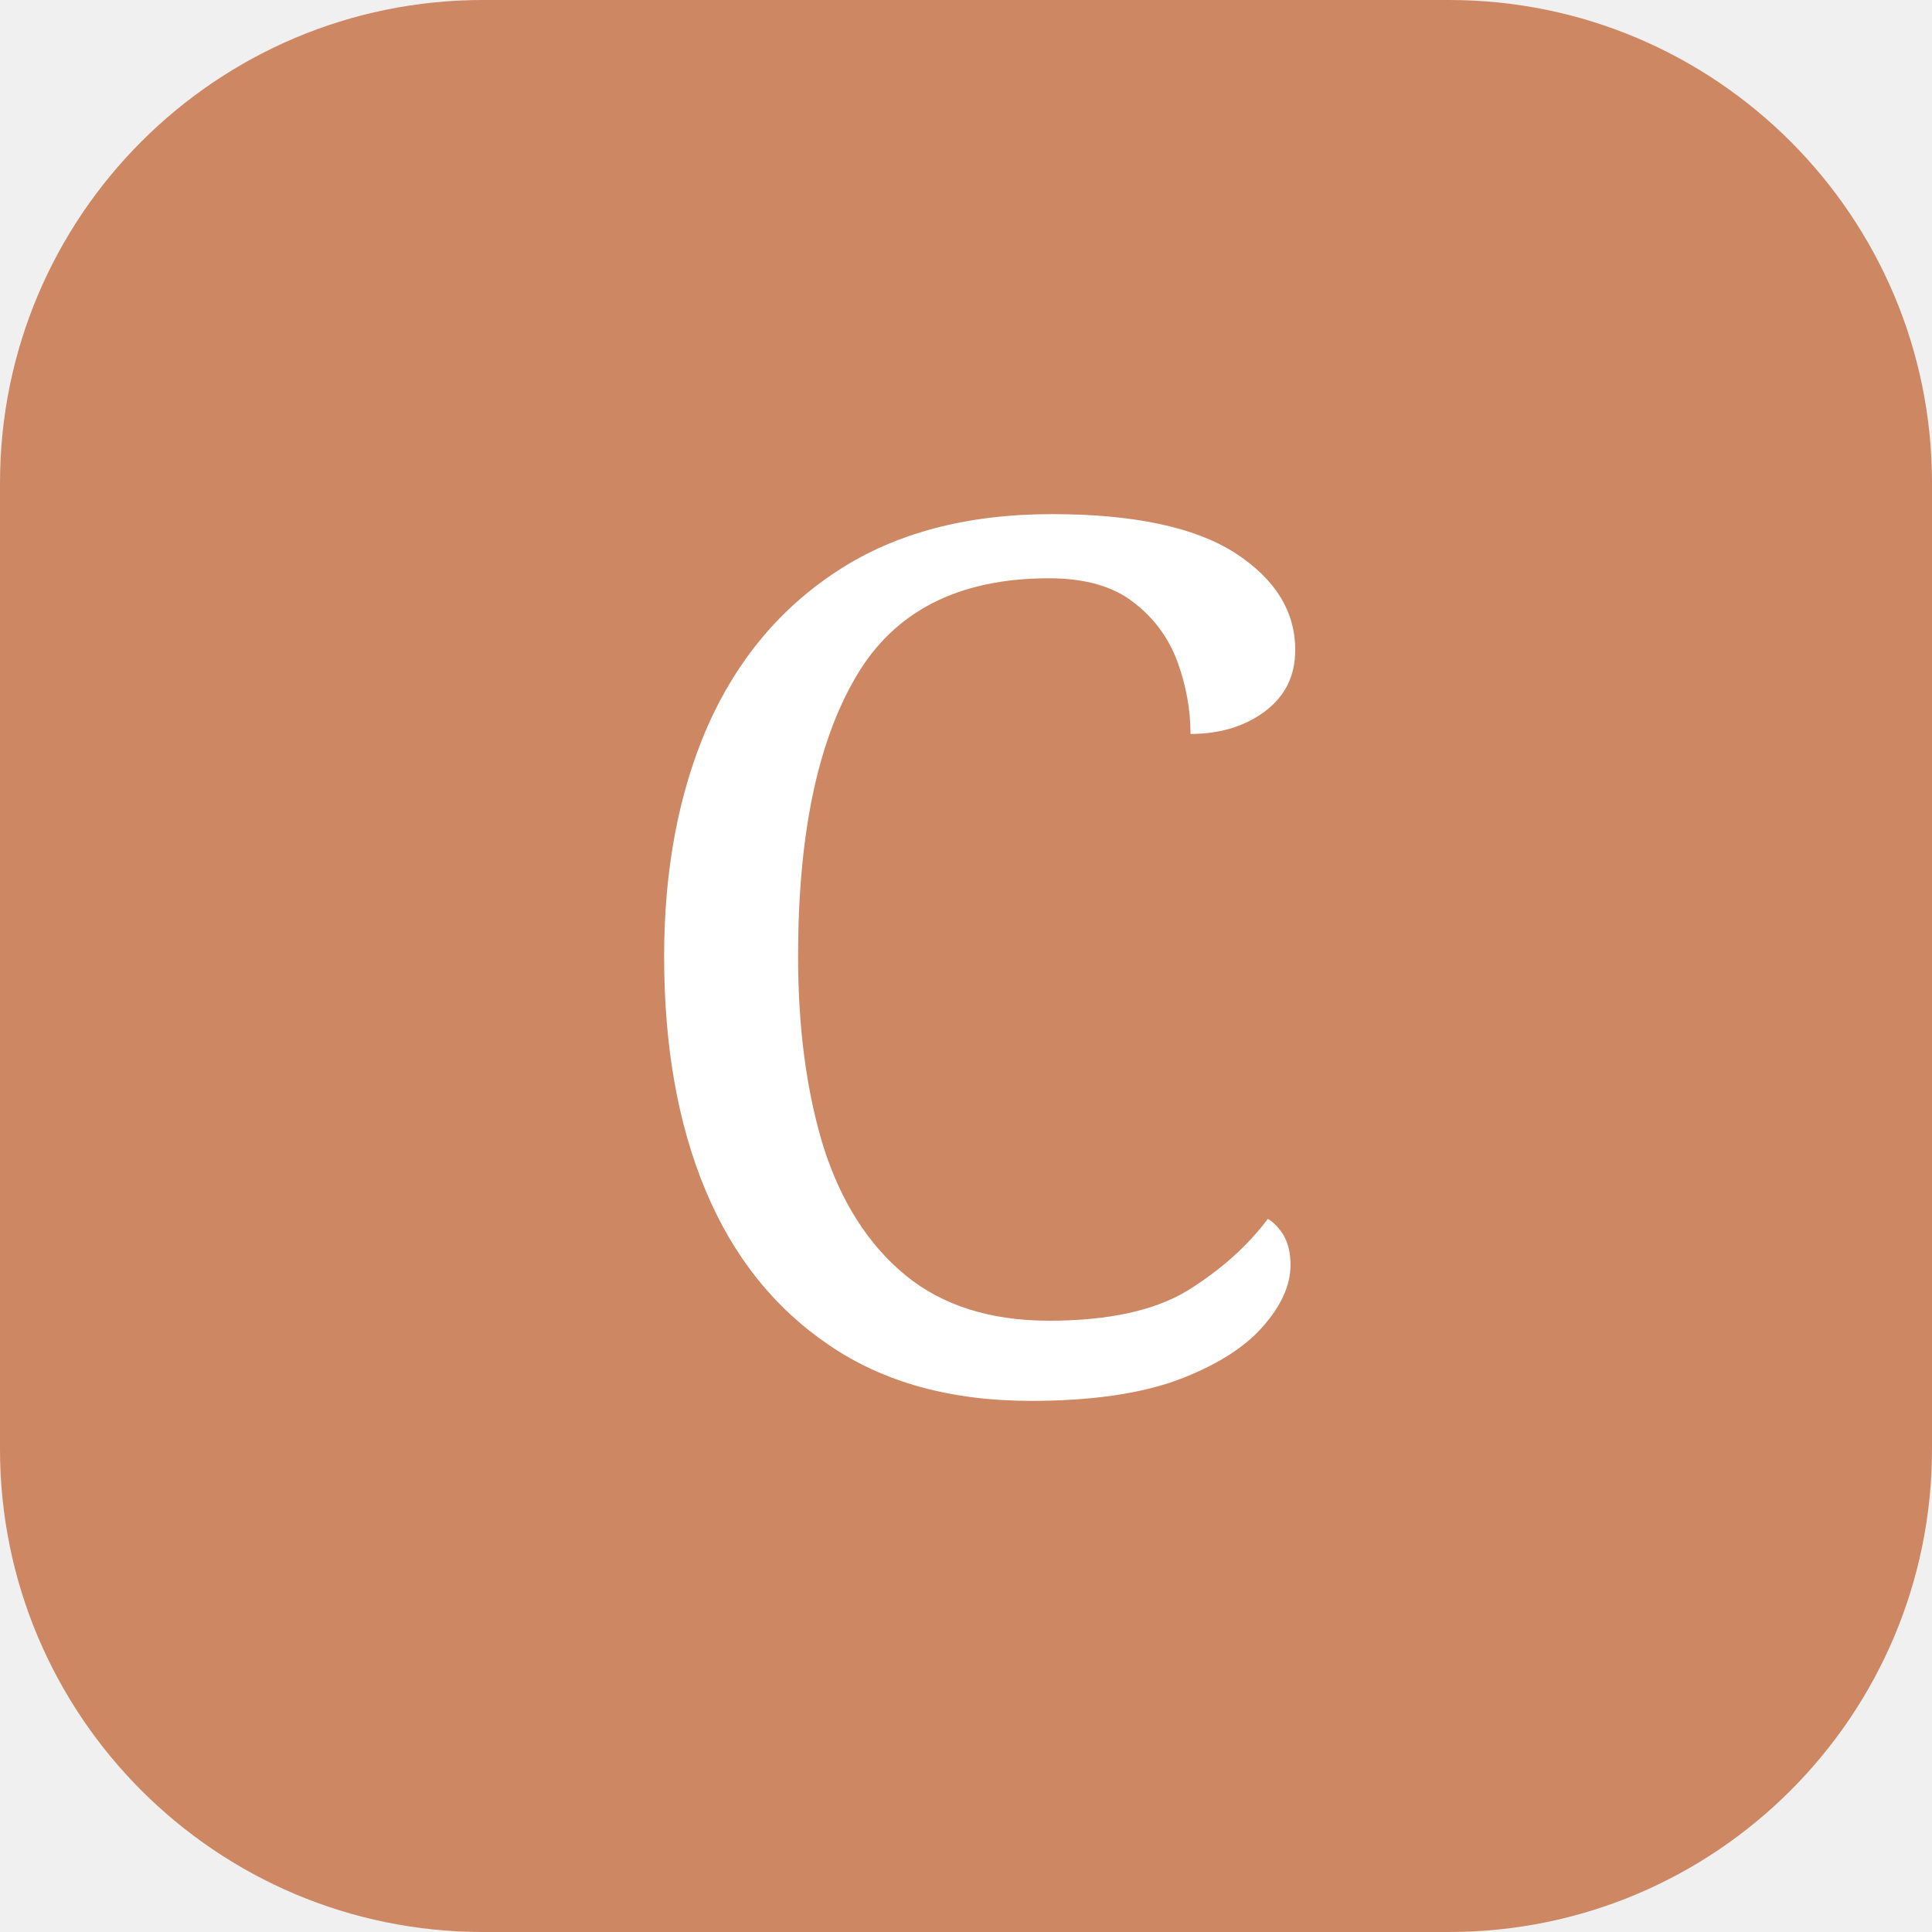
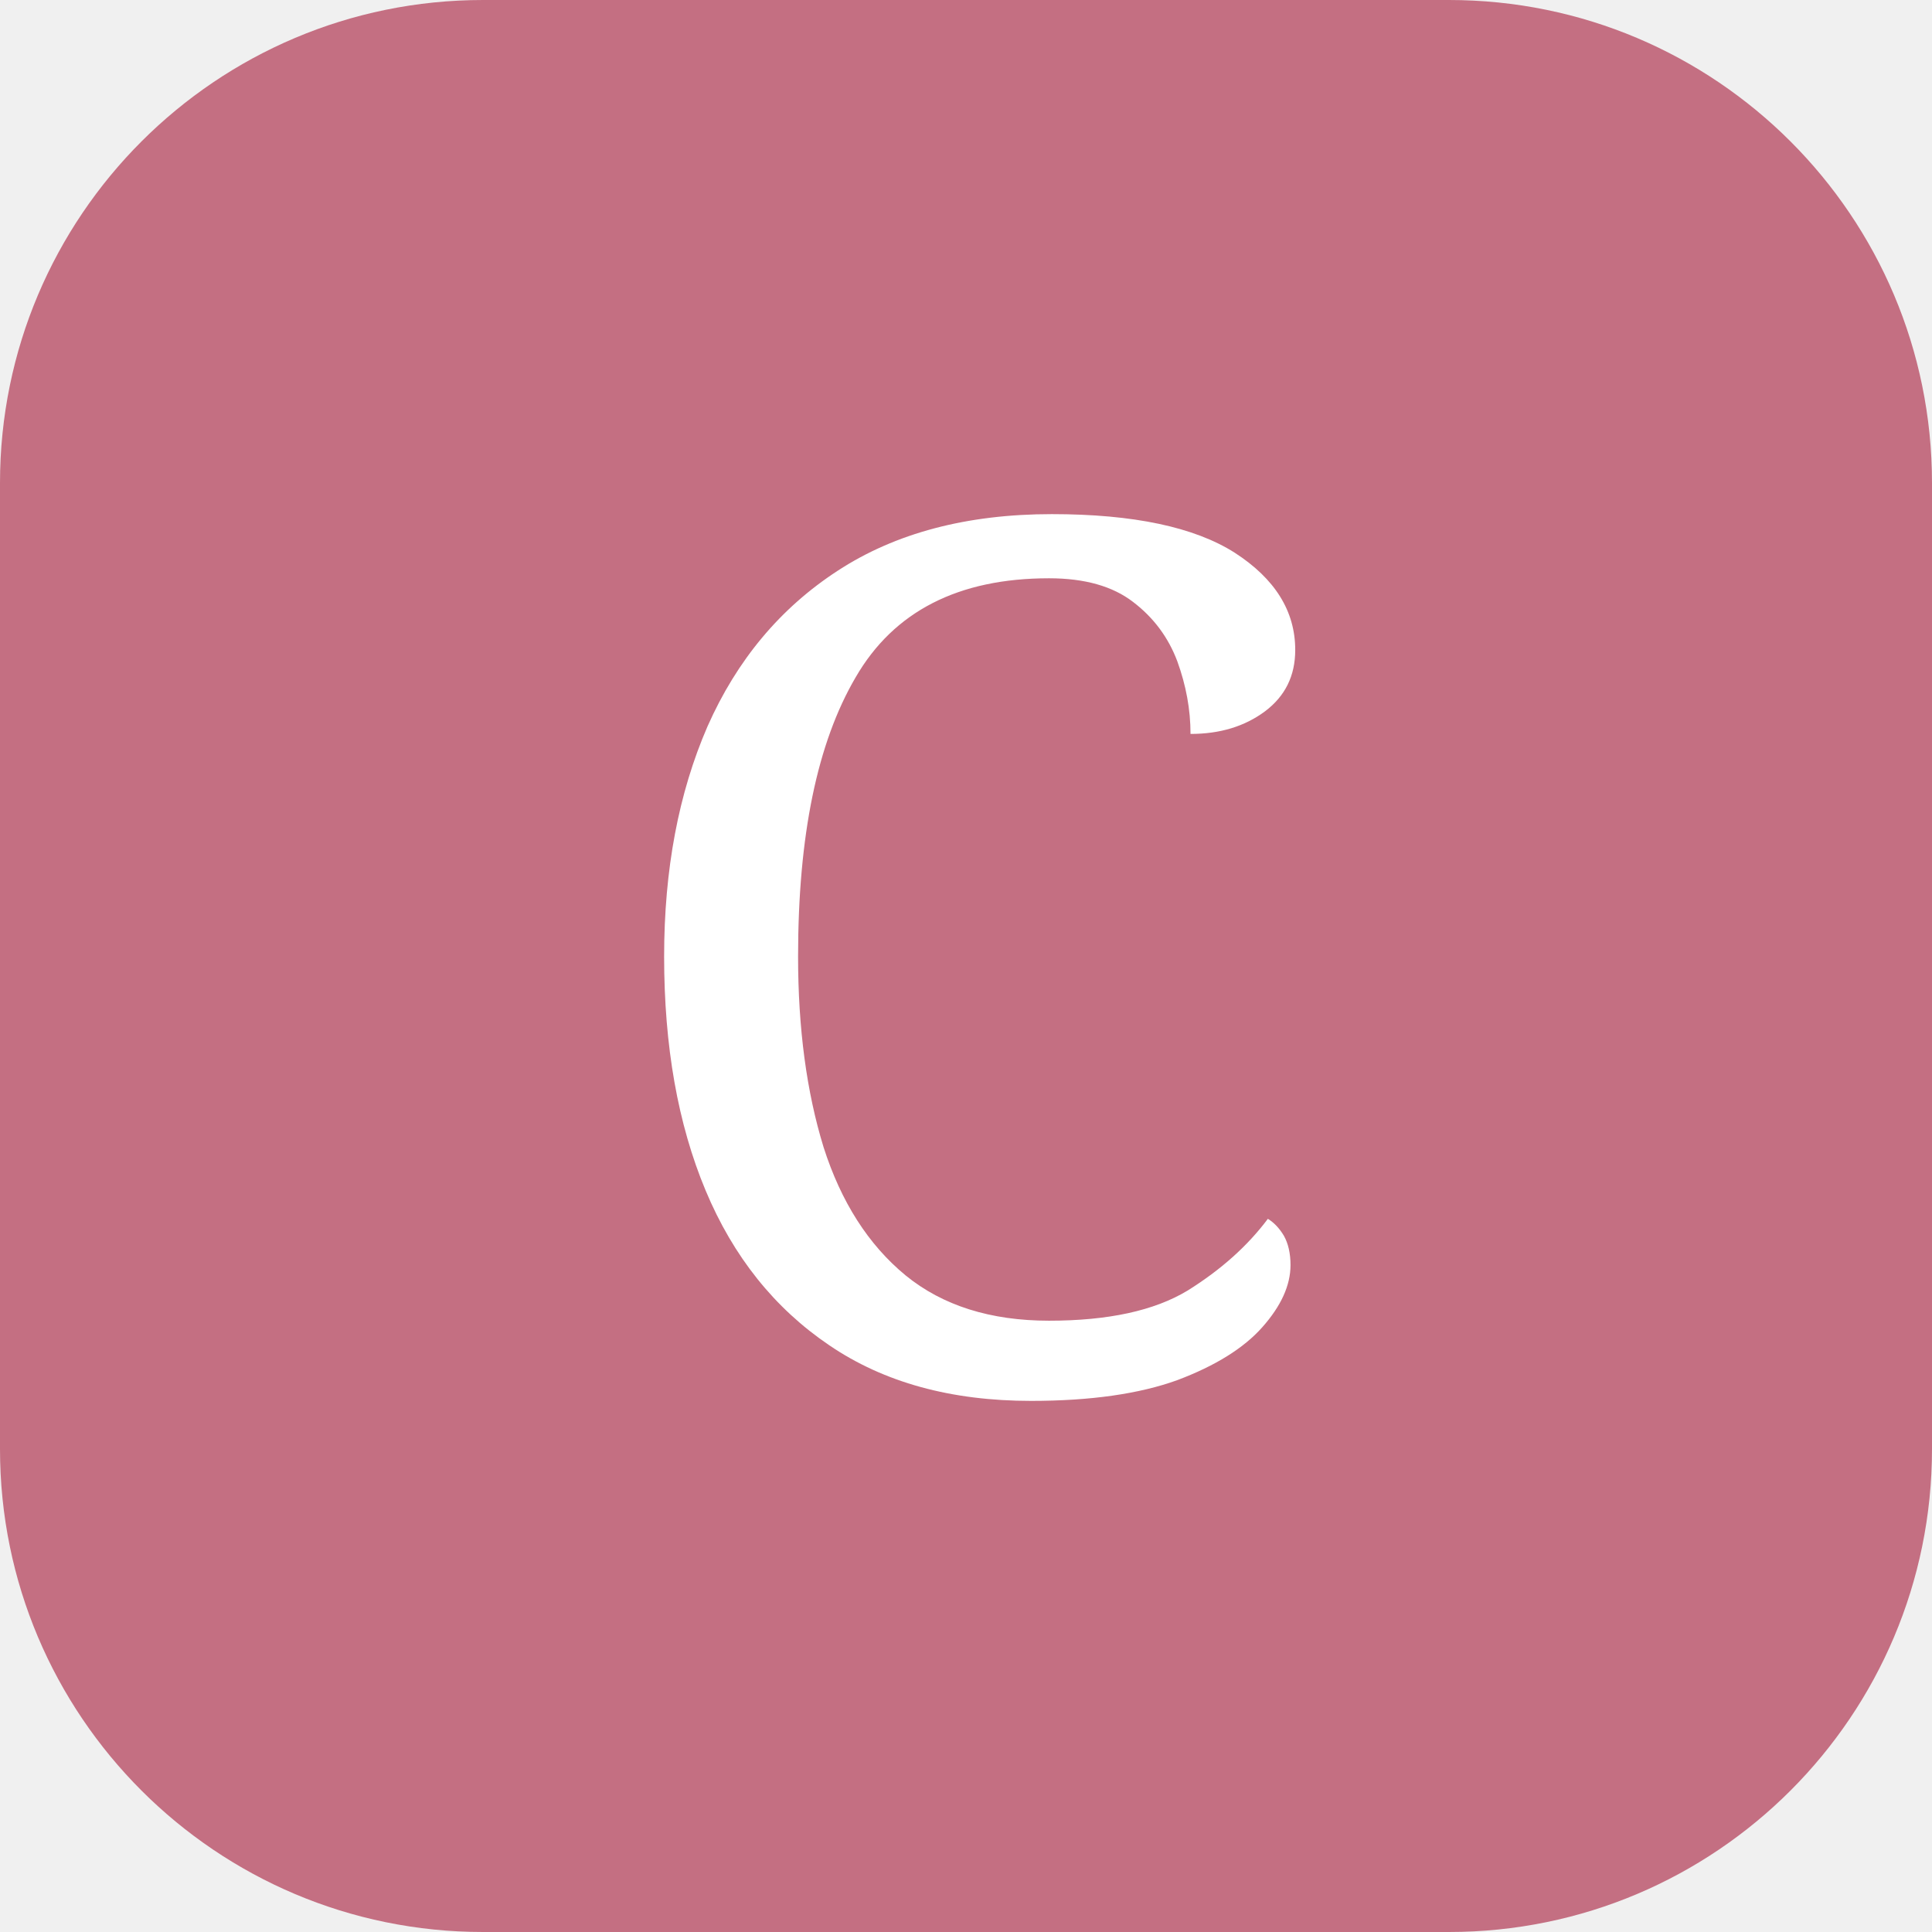
<svg xmlns="http://www.w3.org/2000/svg" viewBox="0 0 32 32">
-   <rect width="32" height="32" rx="8" fill="#CE8763" />
+   <rect width="32" height="32" rx="8" fill="#C46F82" />
  <text x="16" y="23" text-anchor="middle" font-family="Georgia, serif" font-size="20" fill="#fff">C</text>
</svg>
